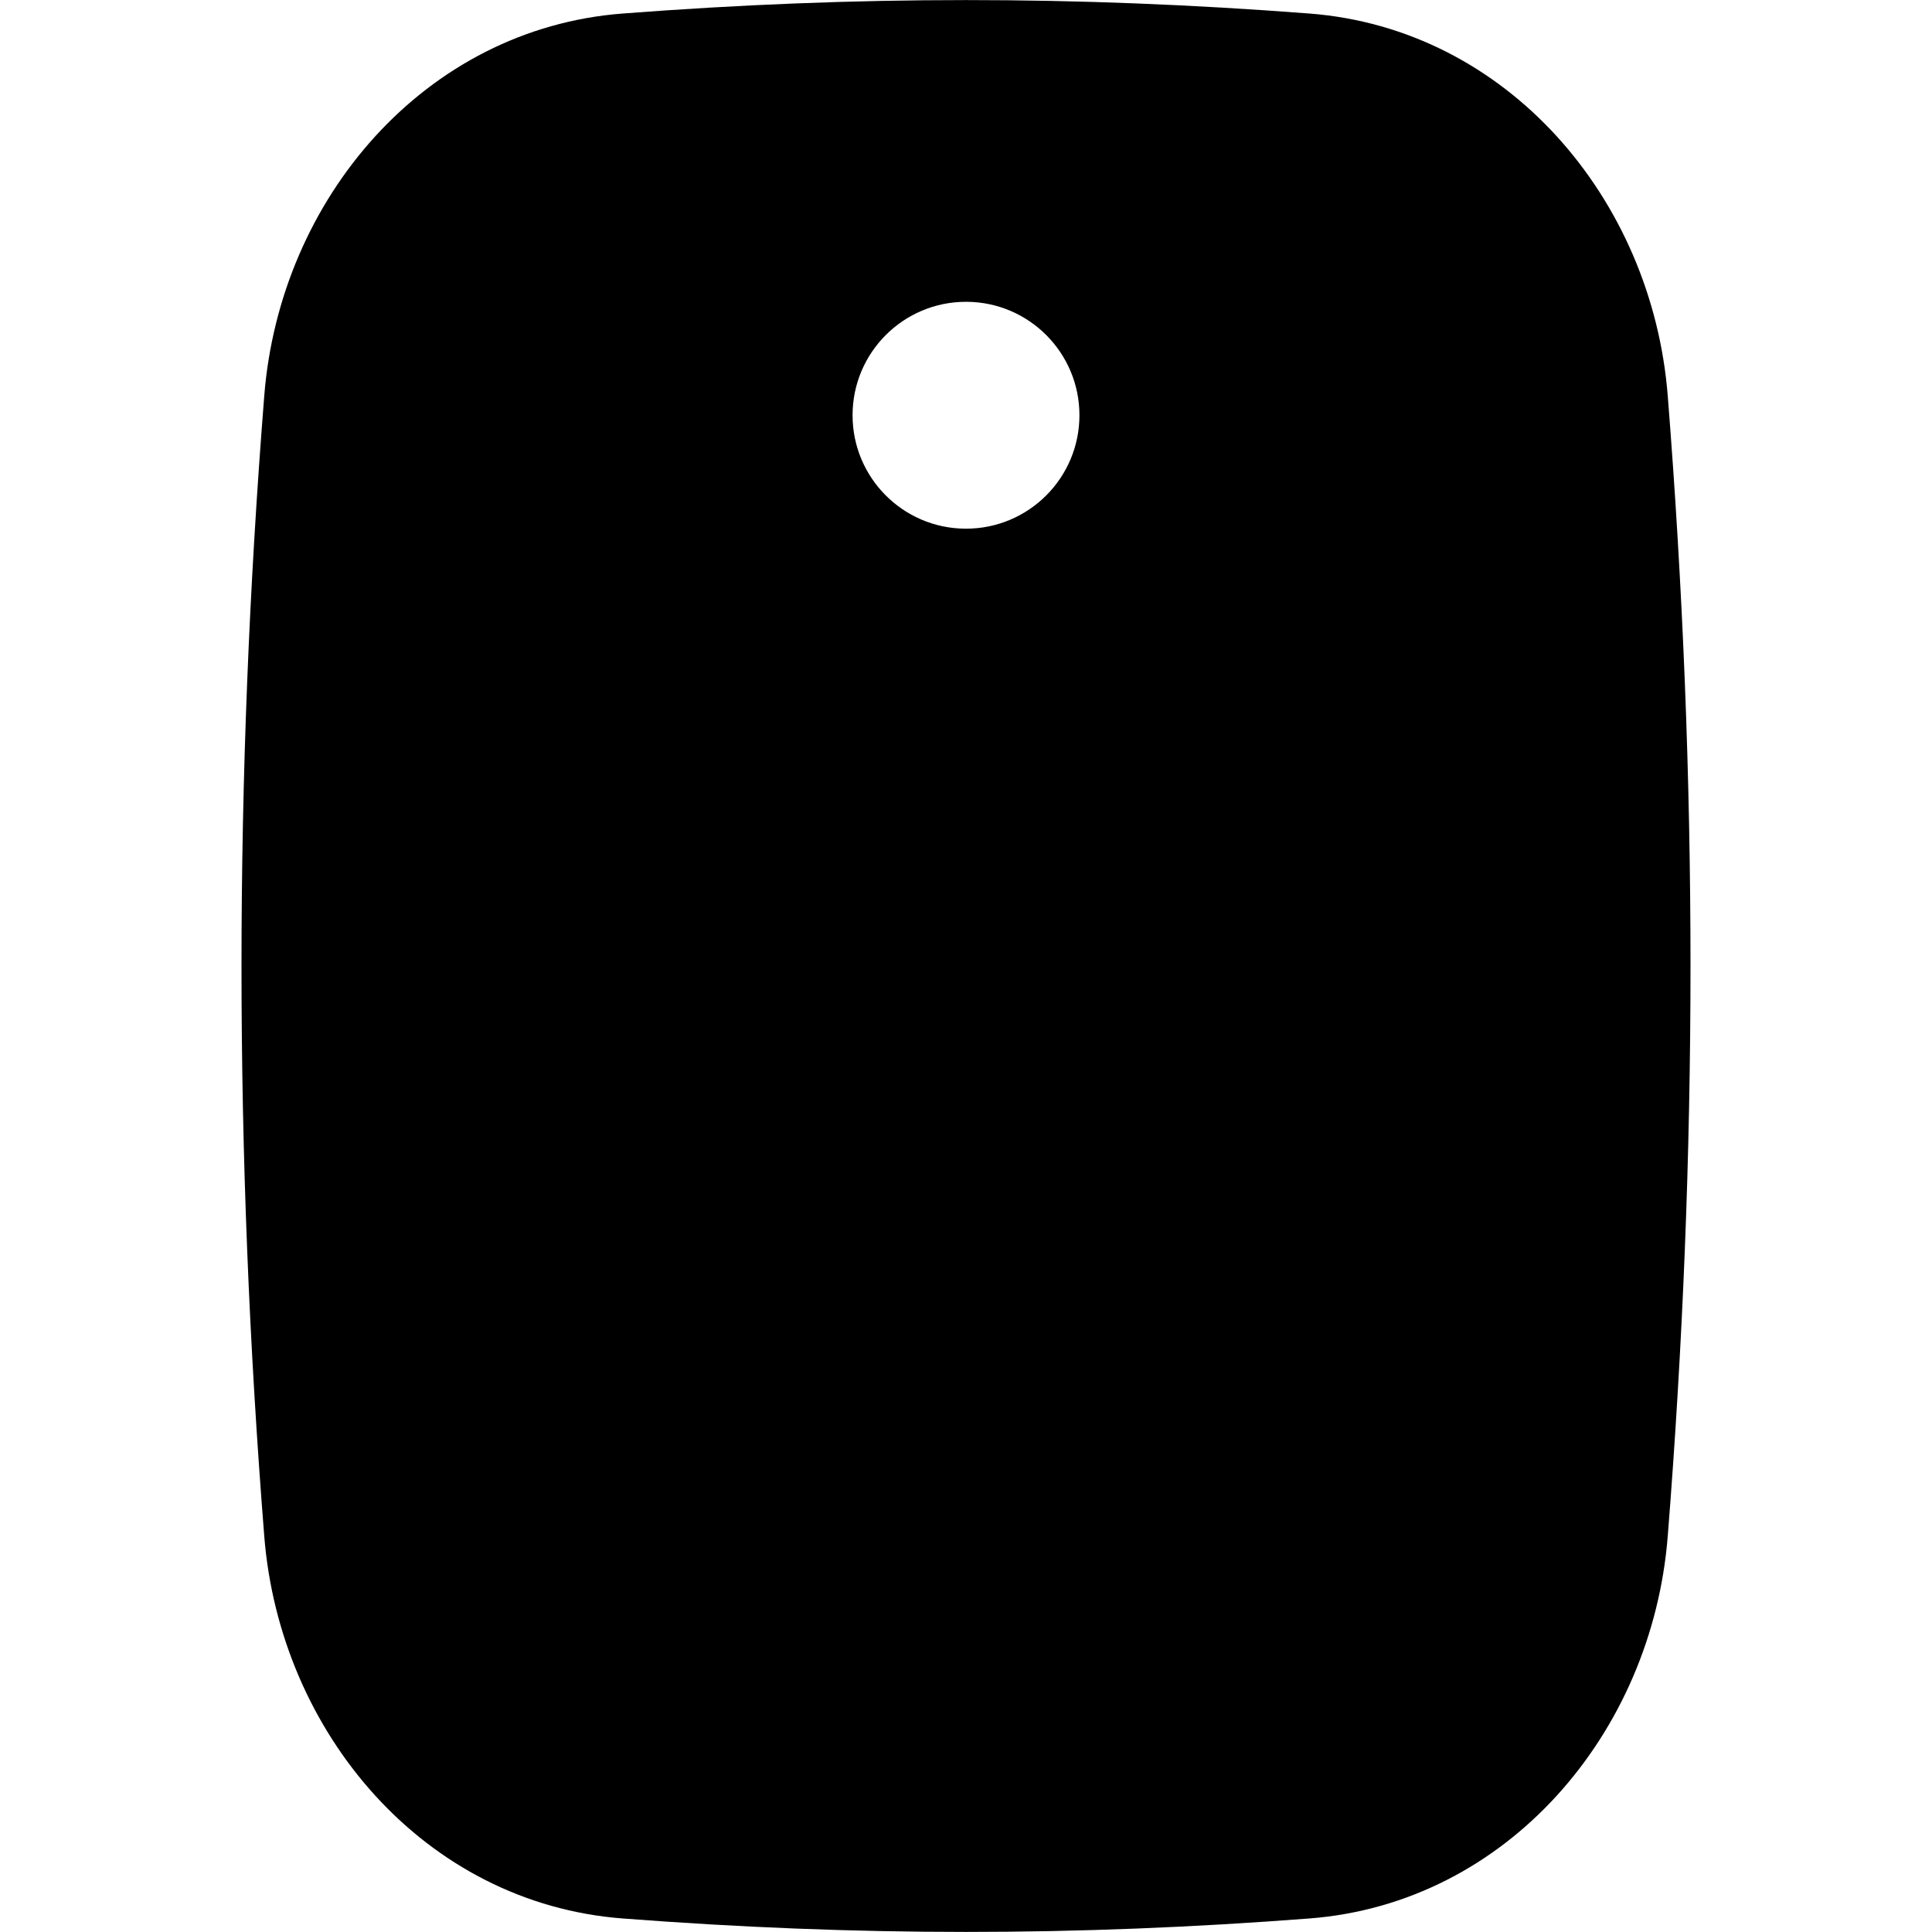
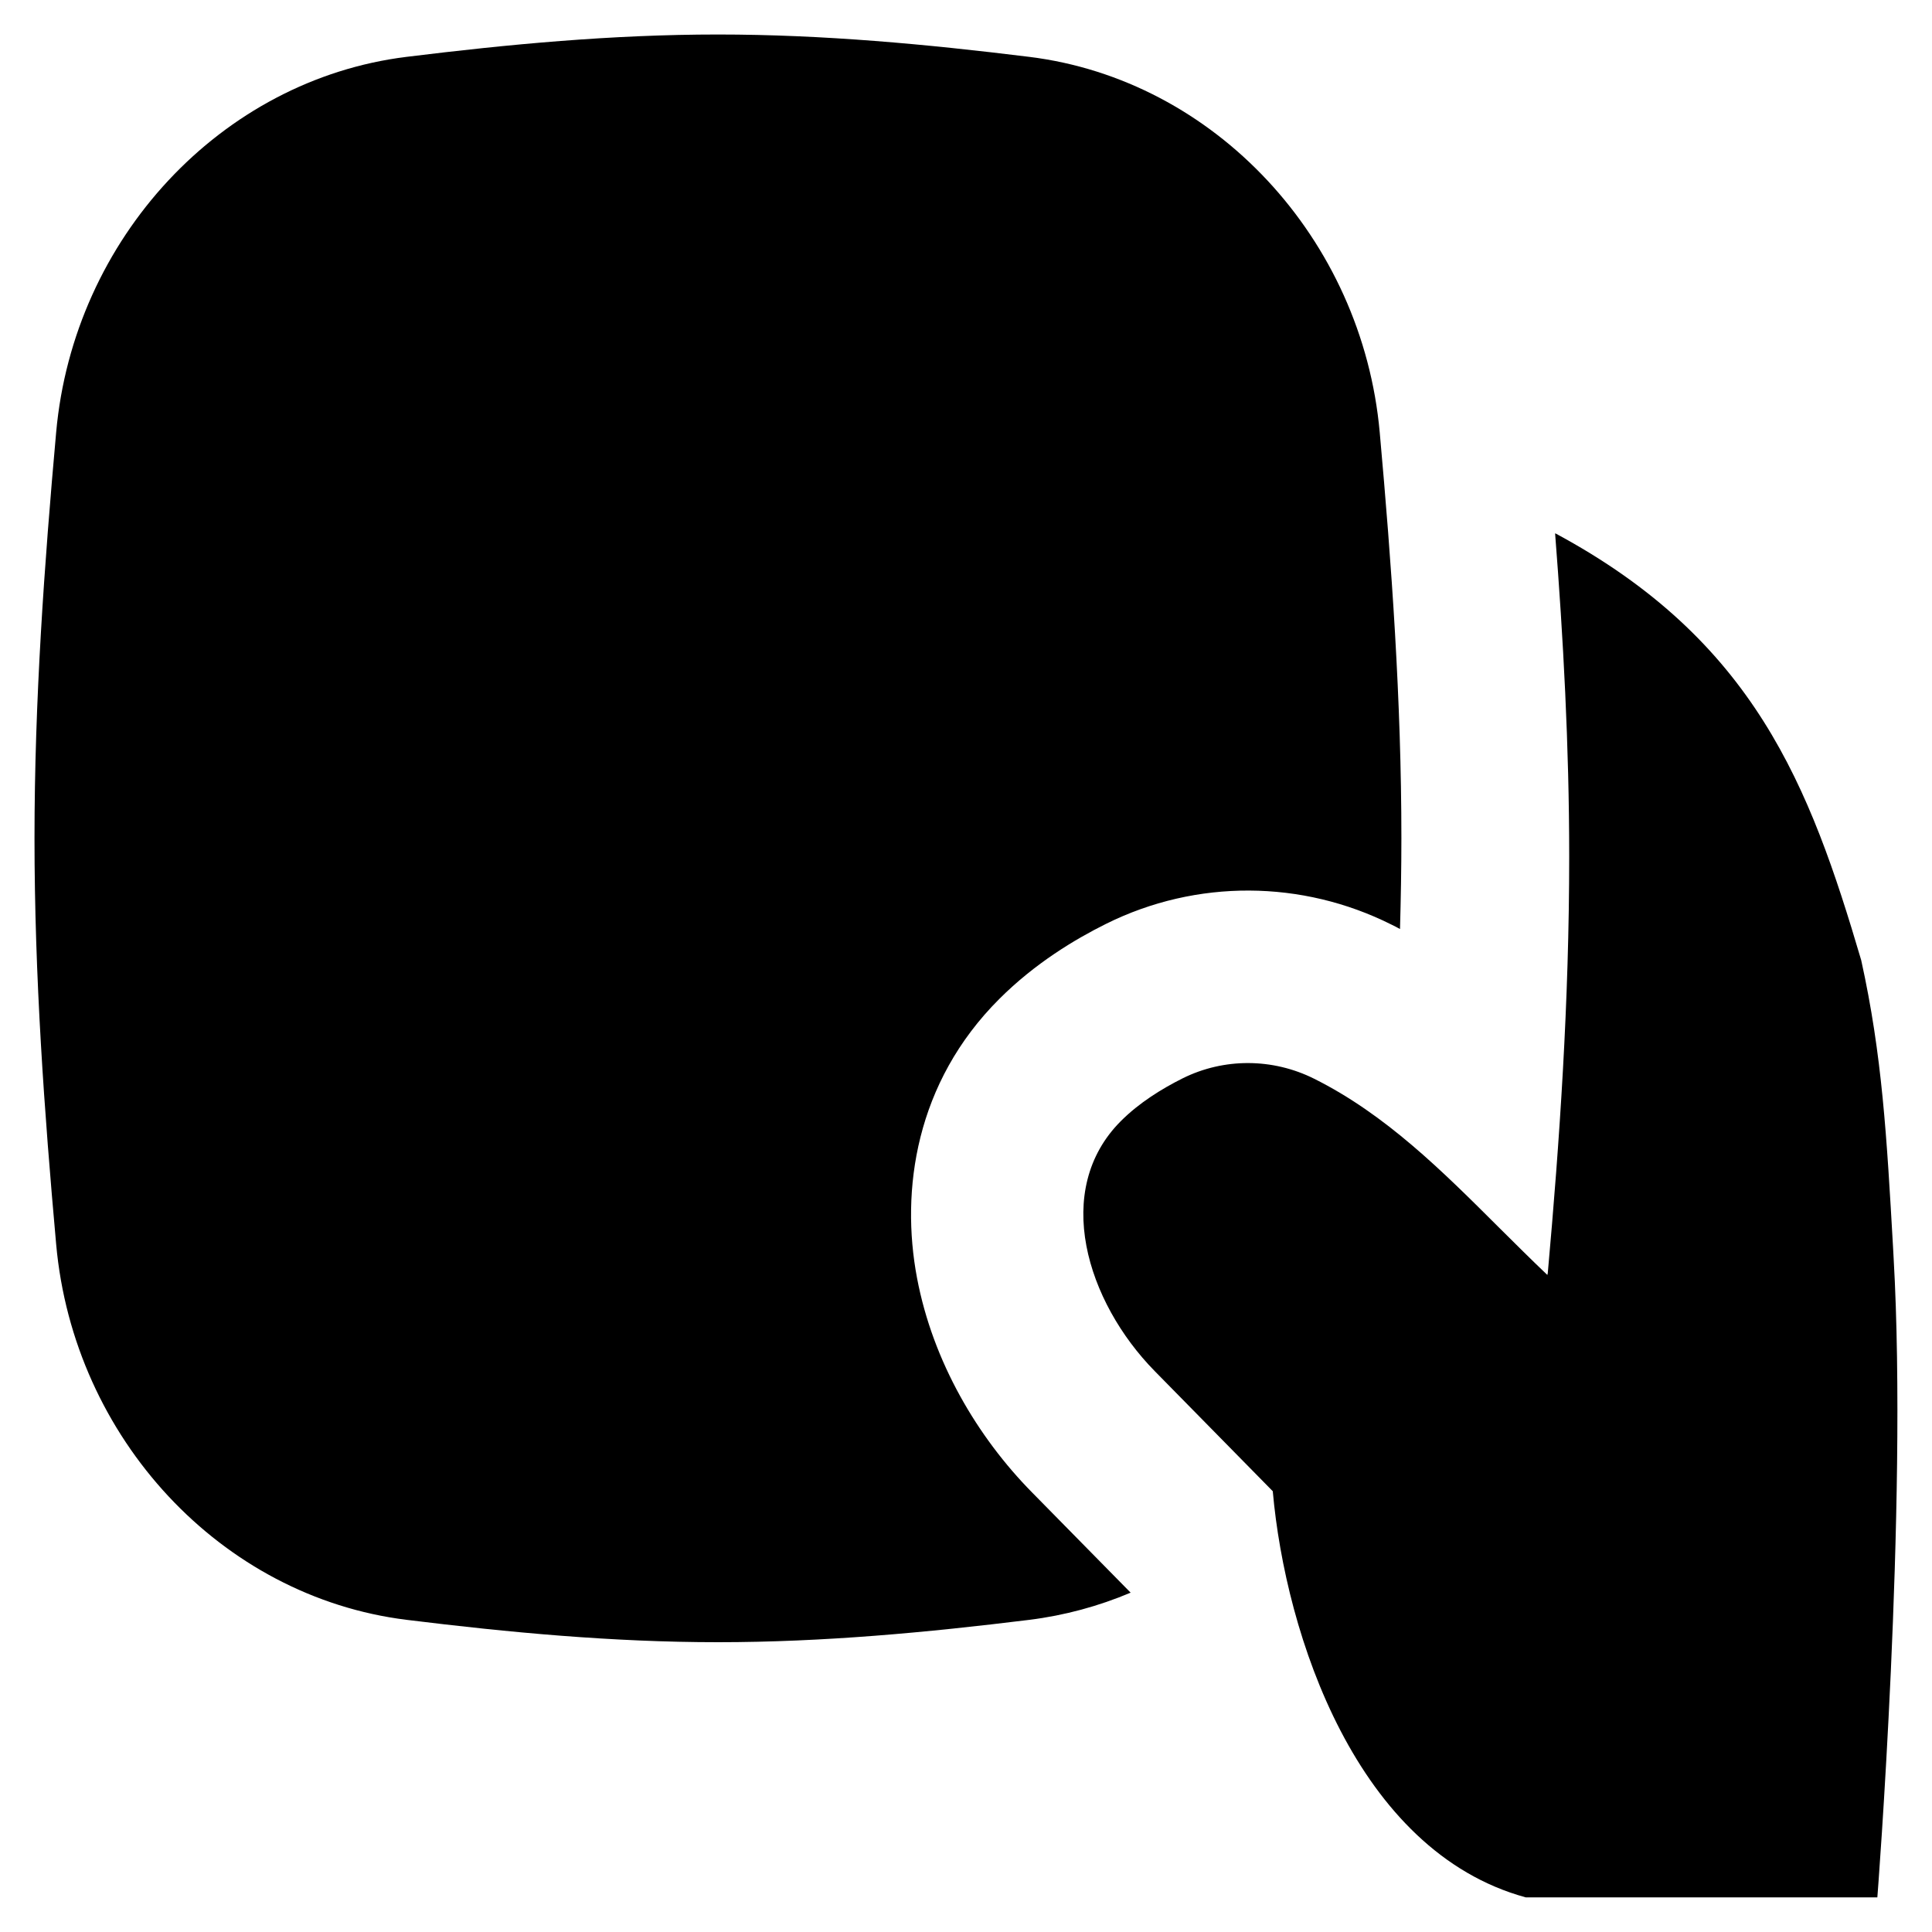
- <svg xmlns="http://www.w3.org/2000/svg" fill="none" viewBox="0 0 14 14" id="Back-Camera-1--Streamline-Flex">
-   <g id="back-camera-1--android-phone-mobile-device-smartphone-iphone-camera-lenses">
-     <path id="Subtract" fill="currentColor" fill-rule="evenodd" d="M9.488 13.902c-1.694 0.13 -3.282 0.13 -4.976 0 -1.434 -0.11 -2.483 -1.343 -2.597 -2.769 -0.22 -2.776 -0.22 -5.49 0 -8.266C2.028 1.441 3.078 0.208 4.512 0.098c1.694 -0.13 3.282 -0.13 4.976 -0C10.922 0.208 11.972 1.441 12.085 2.867c0.22 2.776 0.22 5.49 0 8.266 -0.113 1.426 -1.163 2.659 -2.597 2.769ZM7.006 2.187c0.451 0.003 0.816 0.37 0.816 0.822 0 0.454 -0.368 0.822 -0.822 0.822 -0.002 0 -0.004 -0 -0.006 -0 -0.451 -0.003 -0.816 -0.37 -0.816 -0.822 0 -0.454 0.368 -0.822 0.822 -0.822 0.002 0 0.004 0 0.006 0Z" clip-rule="evenodd" stroke-width="1" />
+ <svg xmlns="http://www.w3.org/2000/svg" fill="none" viewBox="0 0 14 14" id="One-Handed-Holding-Tablet-Handheld--Streamline-Flex">
+   <g id="one-handed-holding-tablet-handheld">
+     <path id="Union" fill="currentColor" fill-rule="evenodd" d="M5.202 0.25c-0.766 0 -1.519 0.071 -2.256 0.162C1.602 0.578 0.533 1.729 0.407 3.132 0.321 4.091 0.25 5.074 0.25 6.075c0 1.001 0.071 1.984 0.157 2.942C0.533 10.421 1.602 11.572 2.947 11.738c0.737 0.091 1.49 0.162 2.256 0.162 0.766 0 1.519 -0.071 2.256 -0.162 0.256 -0.032 0.502 -0.099 0.734 -0.197l-0.715 -0.727c-0.394 -0.4 -0.718 -0.945 -0.833 -1.554 -0.12 -0.635 -0.011 -1.415 0.596 -2.021 0.26 -0.26 0.55 -0.433 0.773 -0.544 0.657 -0.327 1.423 -0.319 2.069 0.005 0.021 0.01 0.042 0.021 0.062 0.032 0.006 -0.218 0.01 -0.437 0.01 -0.657 0 -1.001 -0.071 -1.984 -0.157 -2.942C9.872 1.729 8.802 0.578 7.458 0.412 6.721 0.321 5.968 0.25 5.202 0.25ZM11.215 9.234c0.087 -0.97 0.156 -1.971 0.156 -3.028 0 -0.801 -0.043 -1.584 -0.102 -2.339l0.002 -0.002c1.442 0.775 1.843 1.828 2.216 3.093 0.152 0.688 0.185 1.277 0.231 2.085v0l0.004 0.074c0.103 1.809 -0.118 4.632 -0.118 4.632h-2.548c-1.225 -0.335 -1.741 -1.901 -1.833 -2.943l-0.855 -0.87c-0.495 -0.504 -0.745 -1.314 -0.245 -1.813 0.132 -0.132 0.295 -0.233 0.447 -0.309 0.3 -0.149 0.653 -0.147 0.953 0.003 0.517 0.258 0.927 0.667 1.34 1.079l0 0c0.116 0.115 0.232 0.231 0.351 0.344l-0.002 -0.012 0.003 0.006Z" clip-rule="evenodd" stroke-width="1" />
  </g>
</svg>
